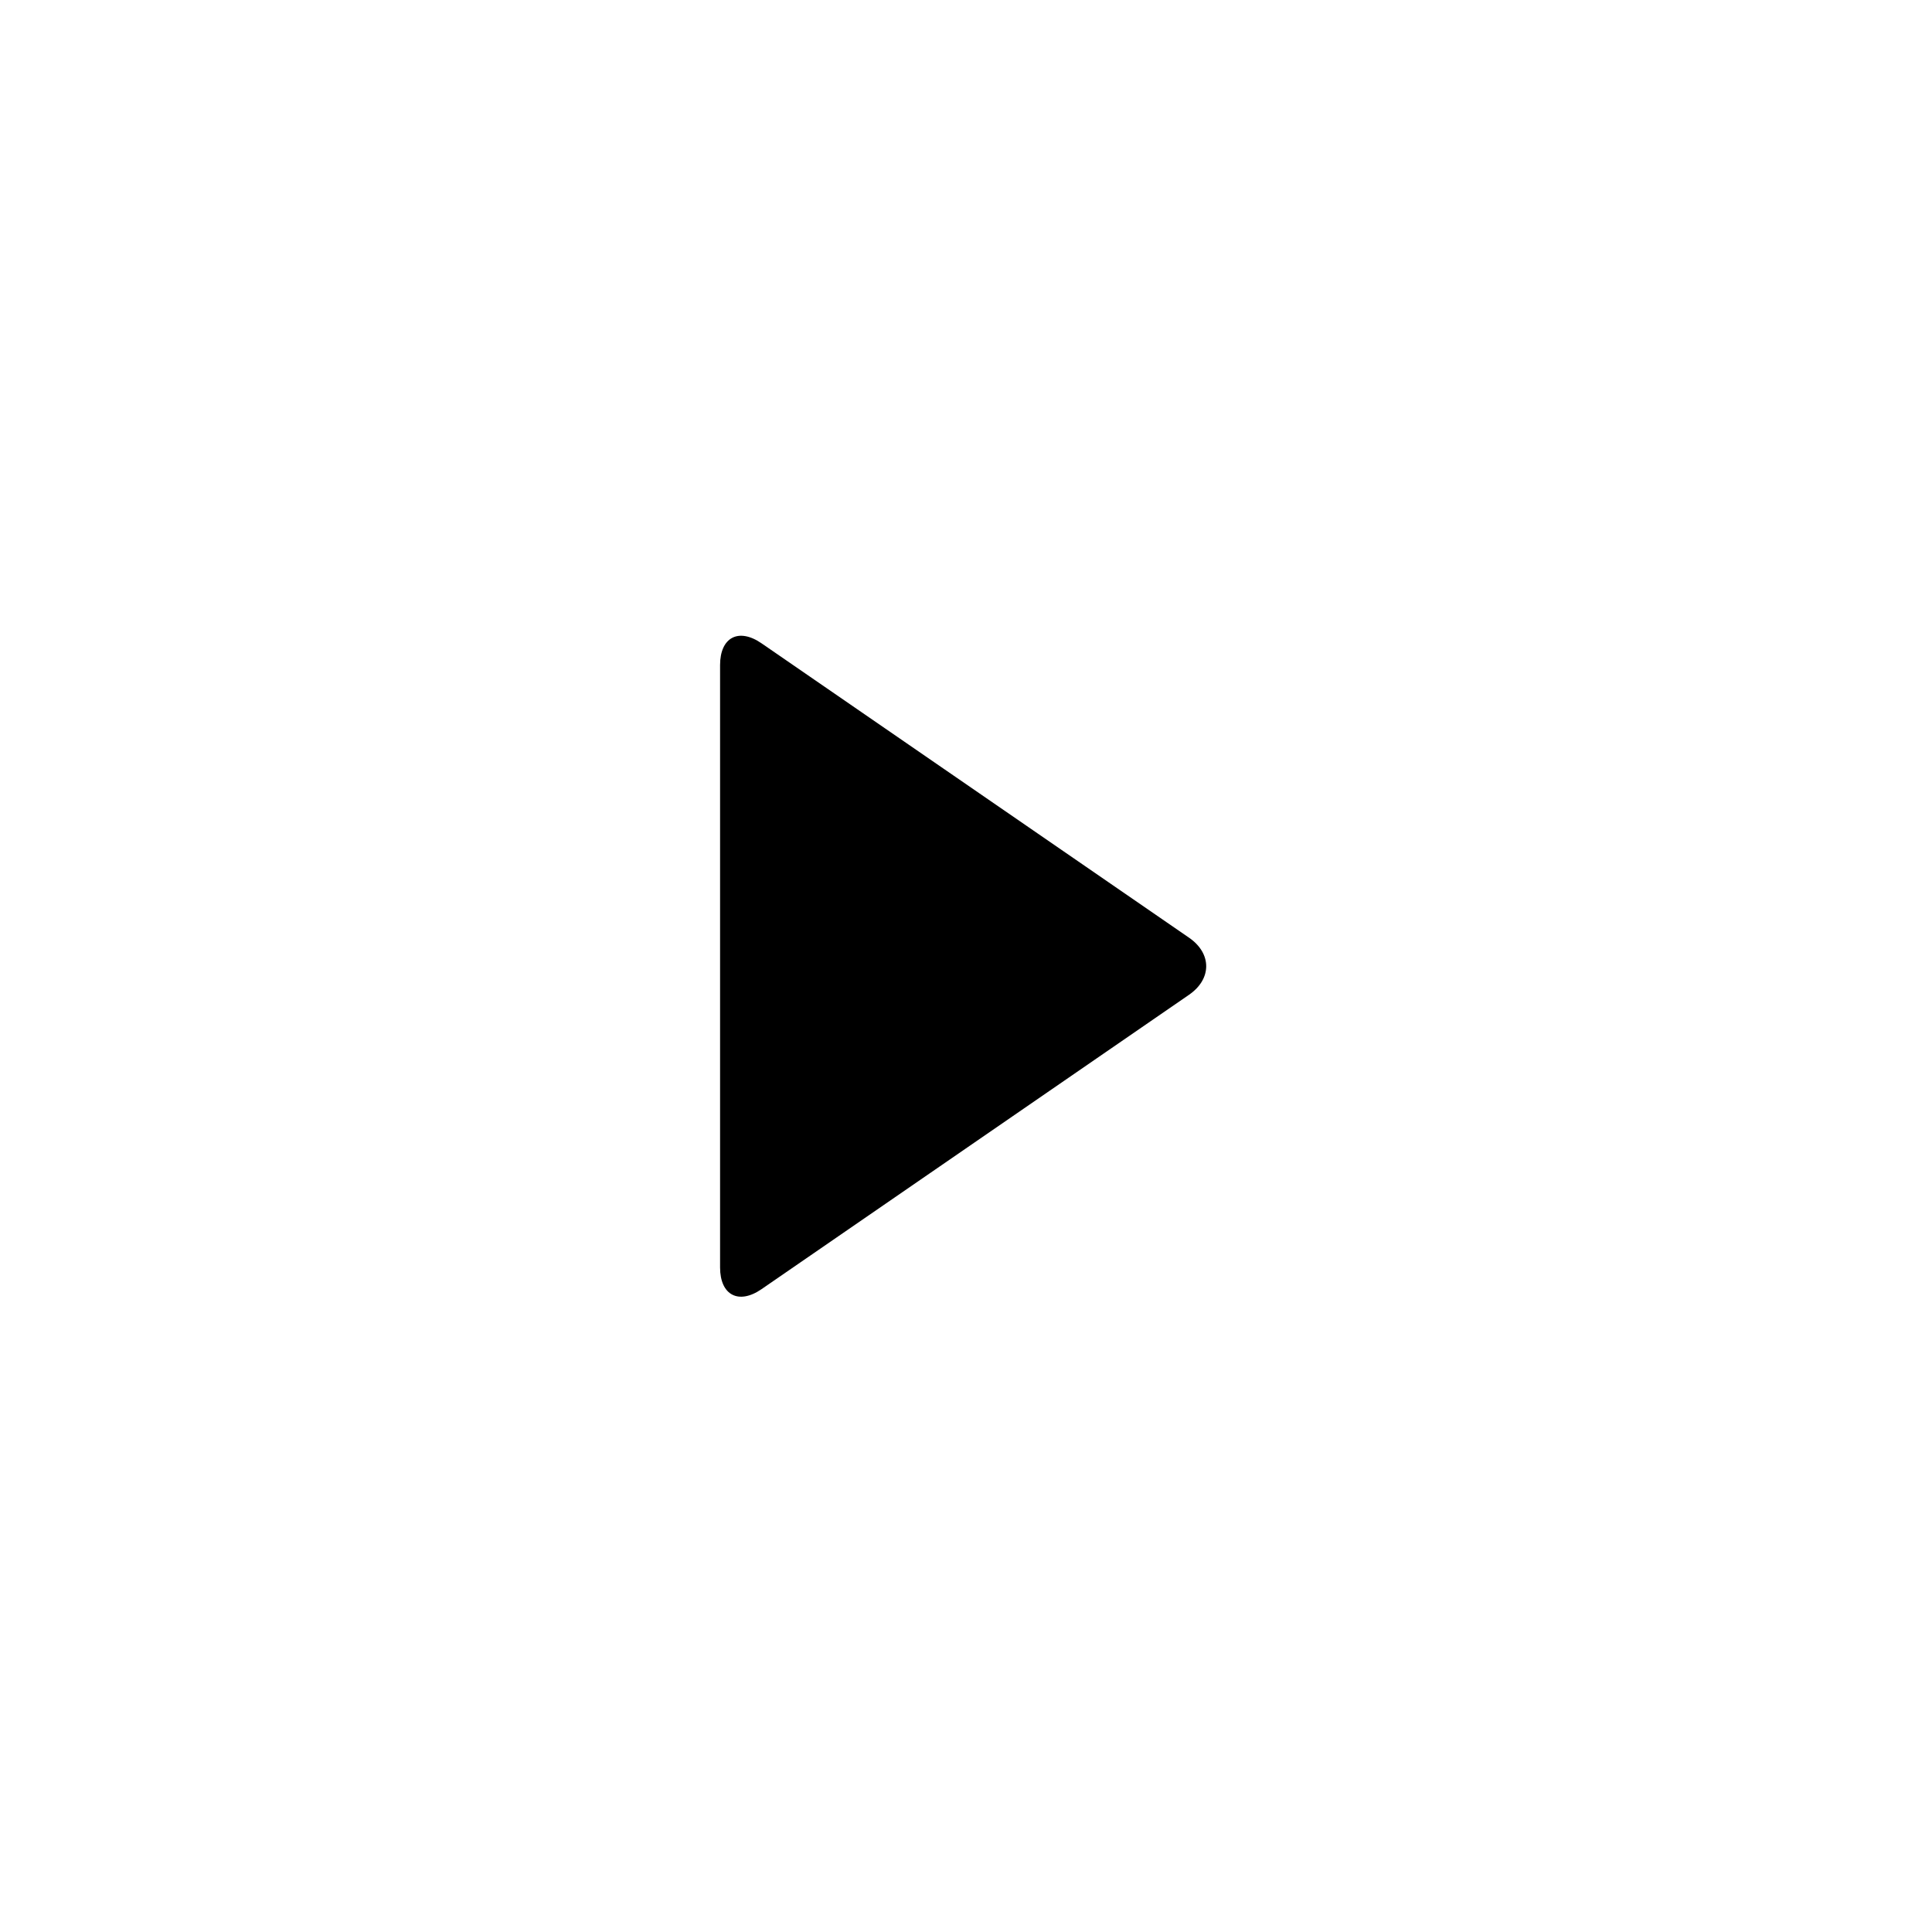
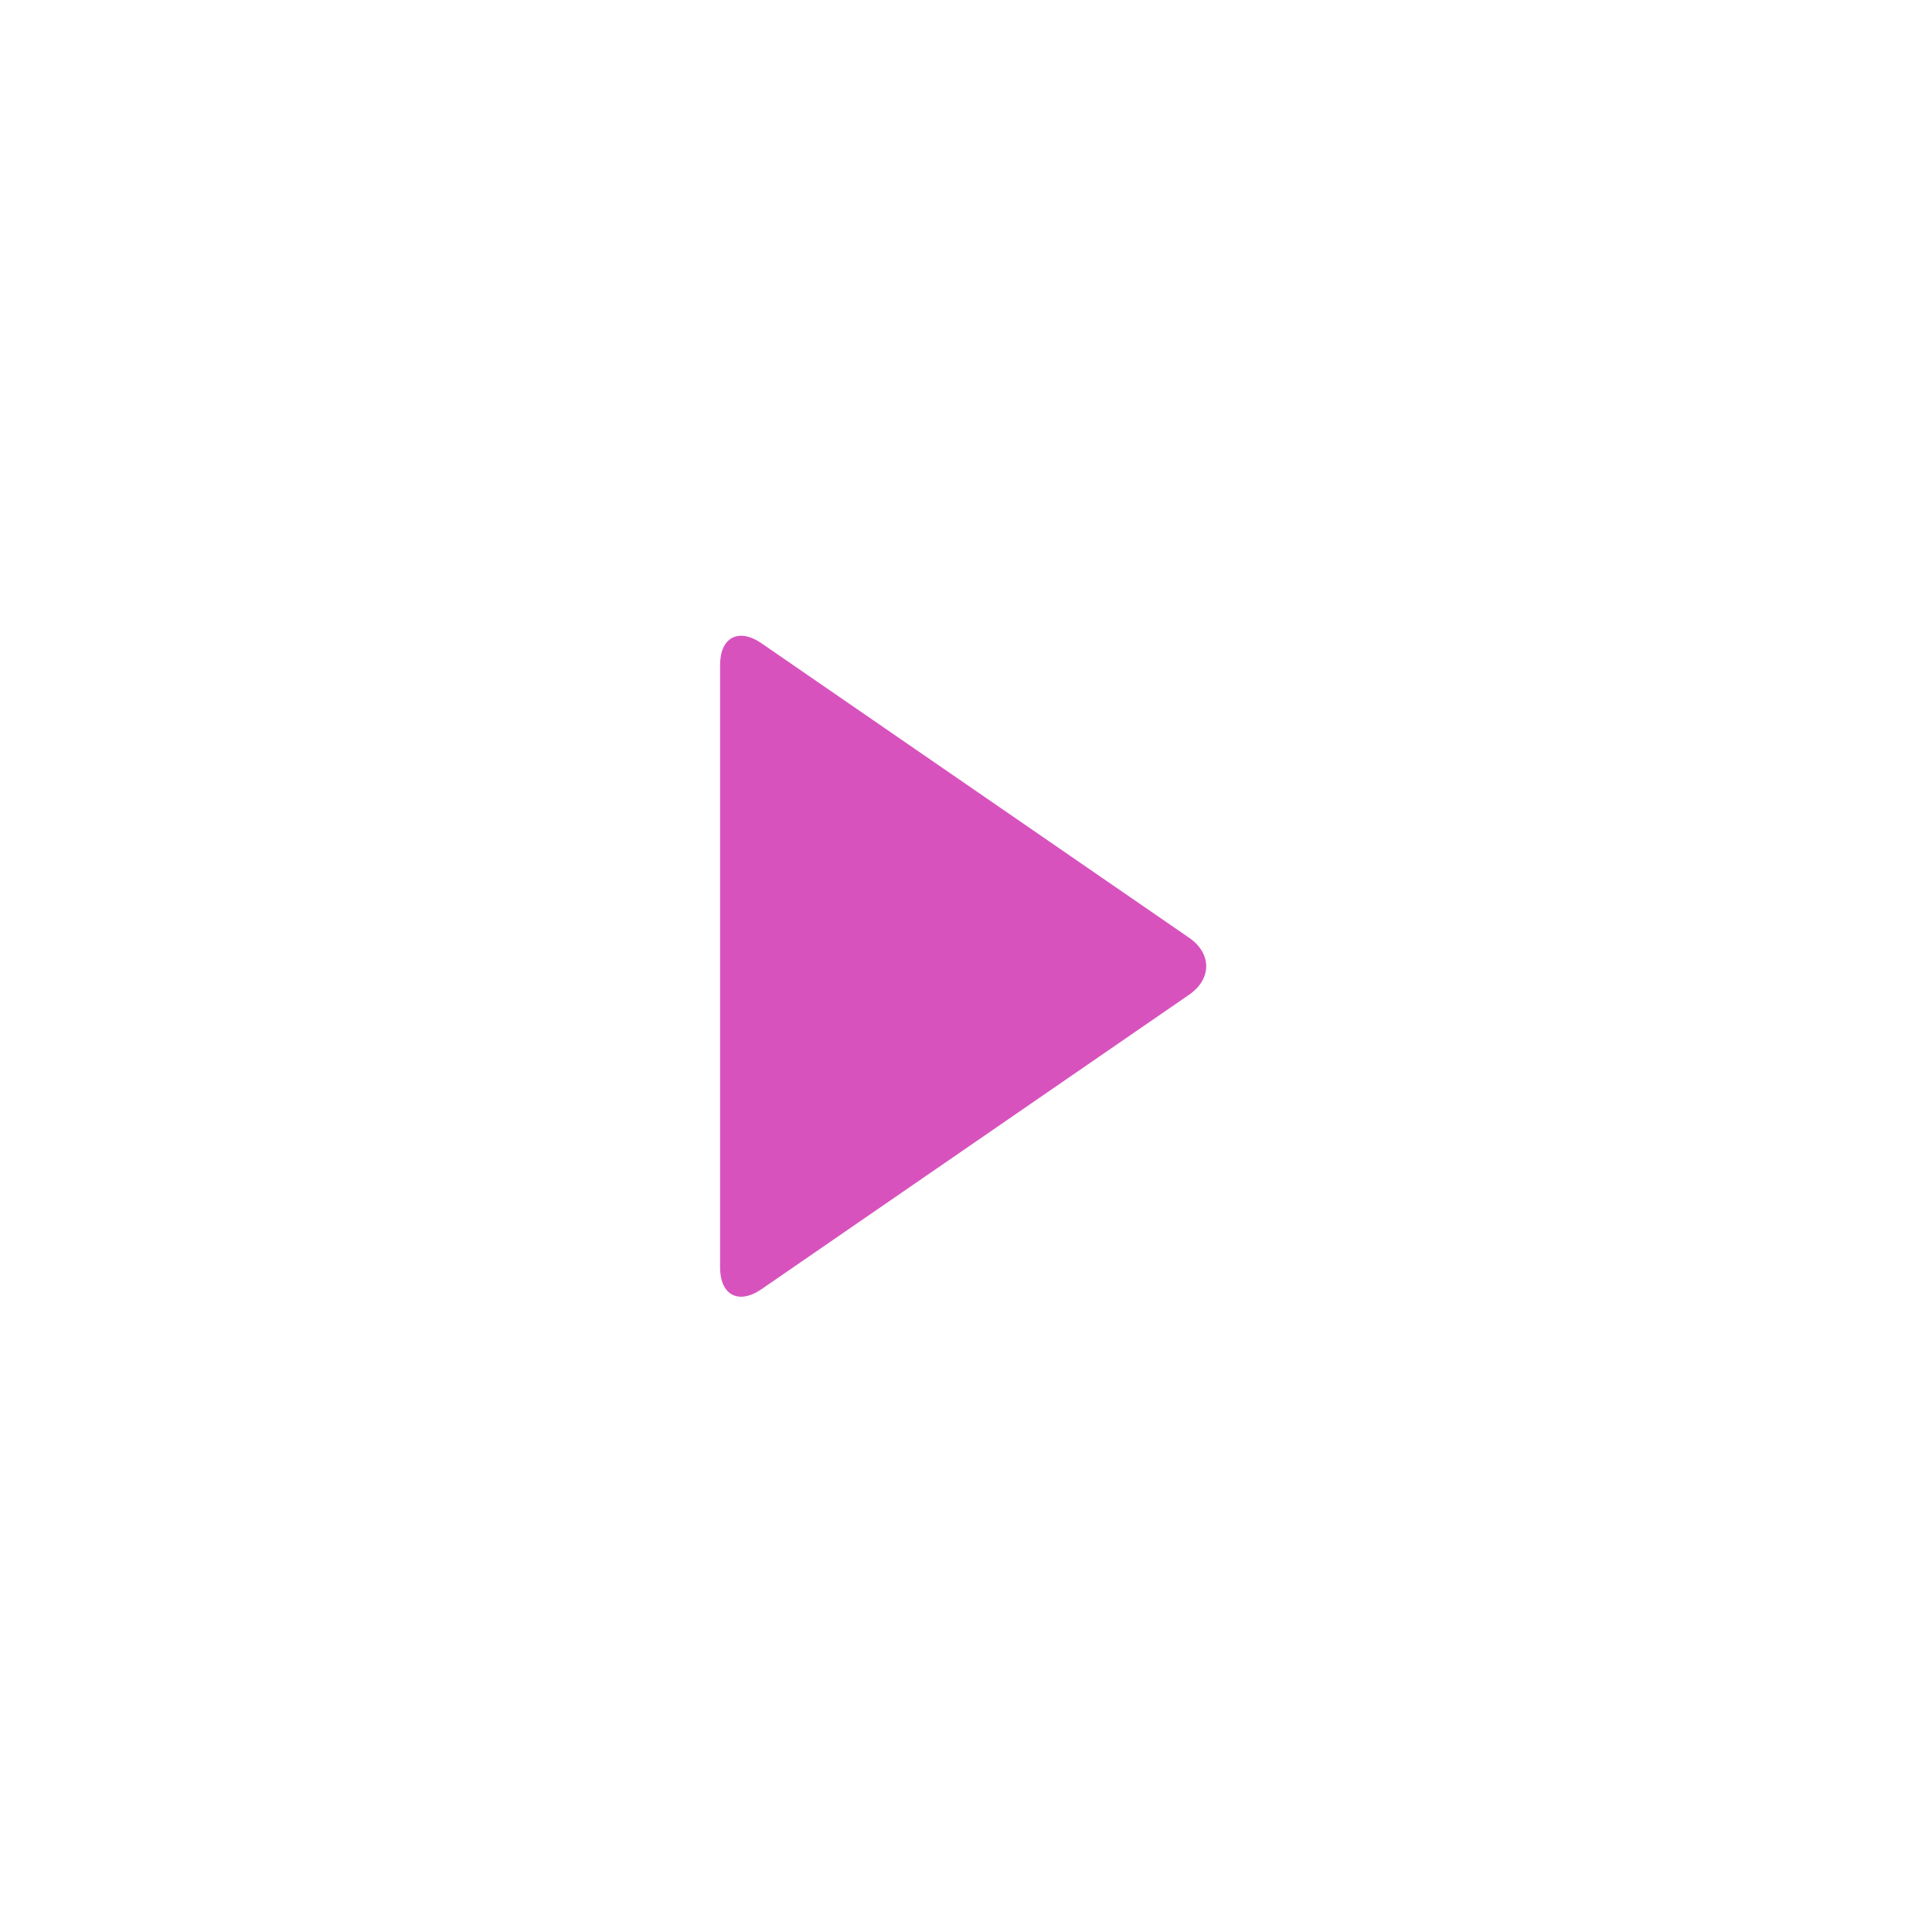
<svg xmlns="http://www.w3.org/2000/svg" viewBox="0 0 24 24">
-   <g transform="matrix(0.01041667 0 0 0.01041667 2 2)">
+   <g fill="#D852BE" transform="matrix(0.01041667 0 0 0.01041667 2 2)">
    <path d="M1225.982 926.244c27.296 18.796 27.3 49.269 0 68.067l-509.836 351.074c-27.296 18.797-49.424 7.18-49.424-25.959V601.13c0-33.133 22.125-44.757 49.424-25.959l509.836 351.074Z" fill-rule="evenodd" />
  </g>
</svg>
